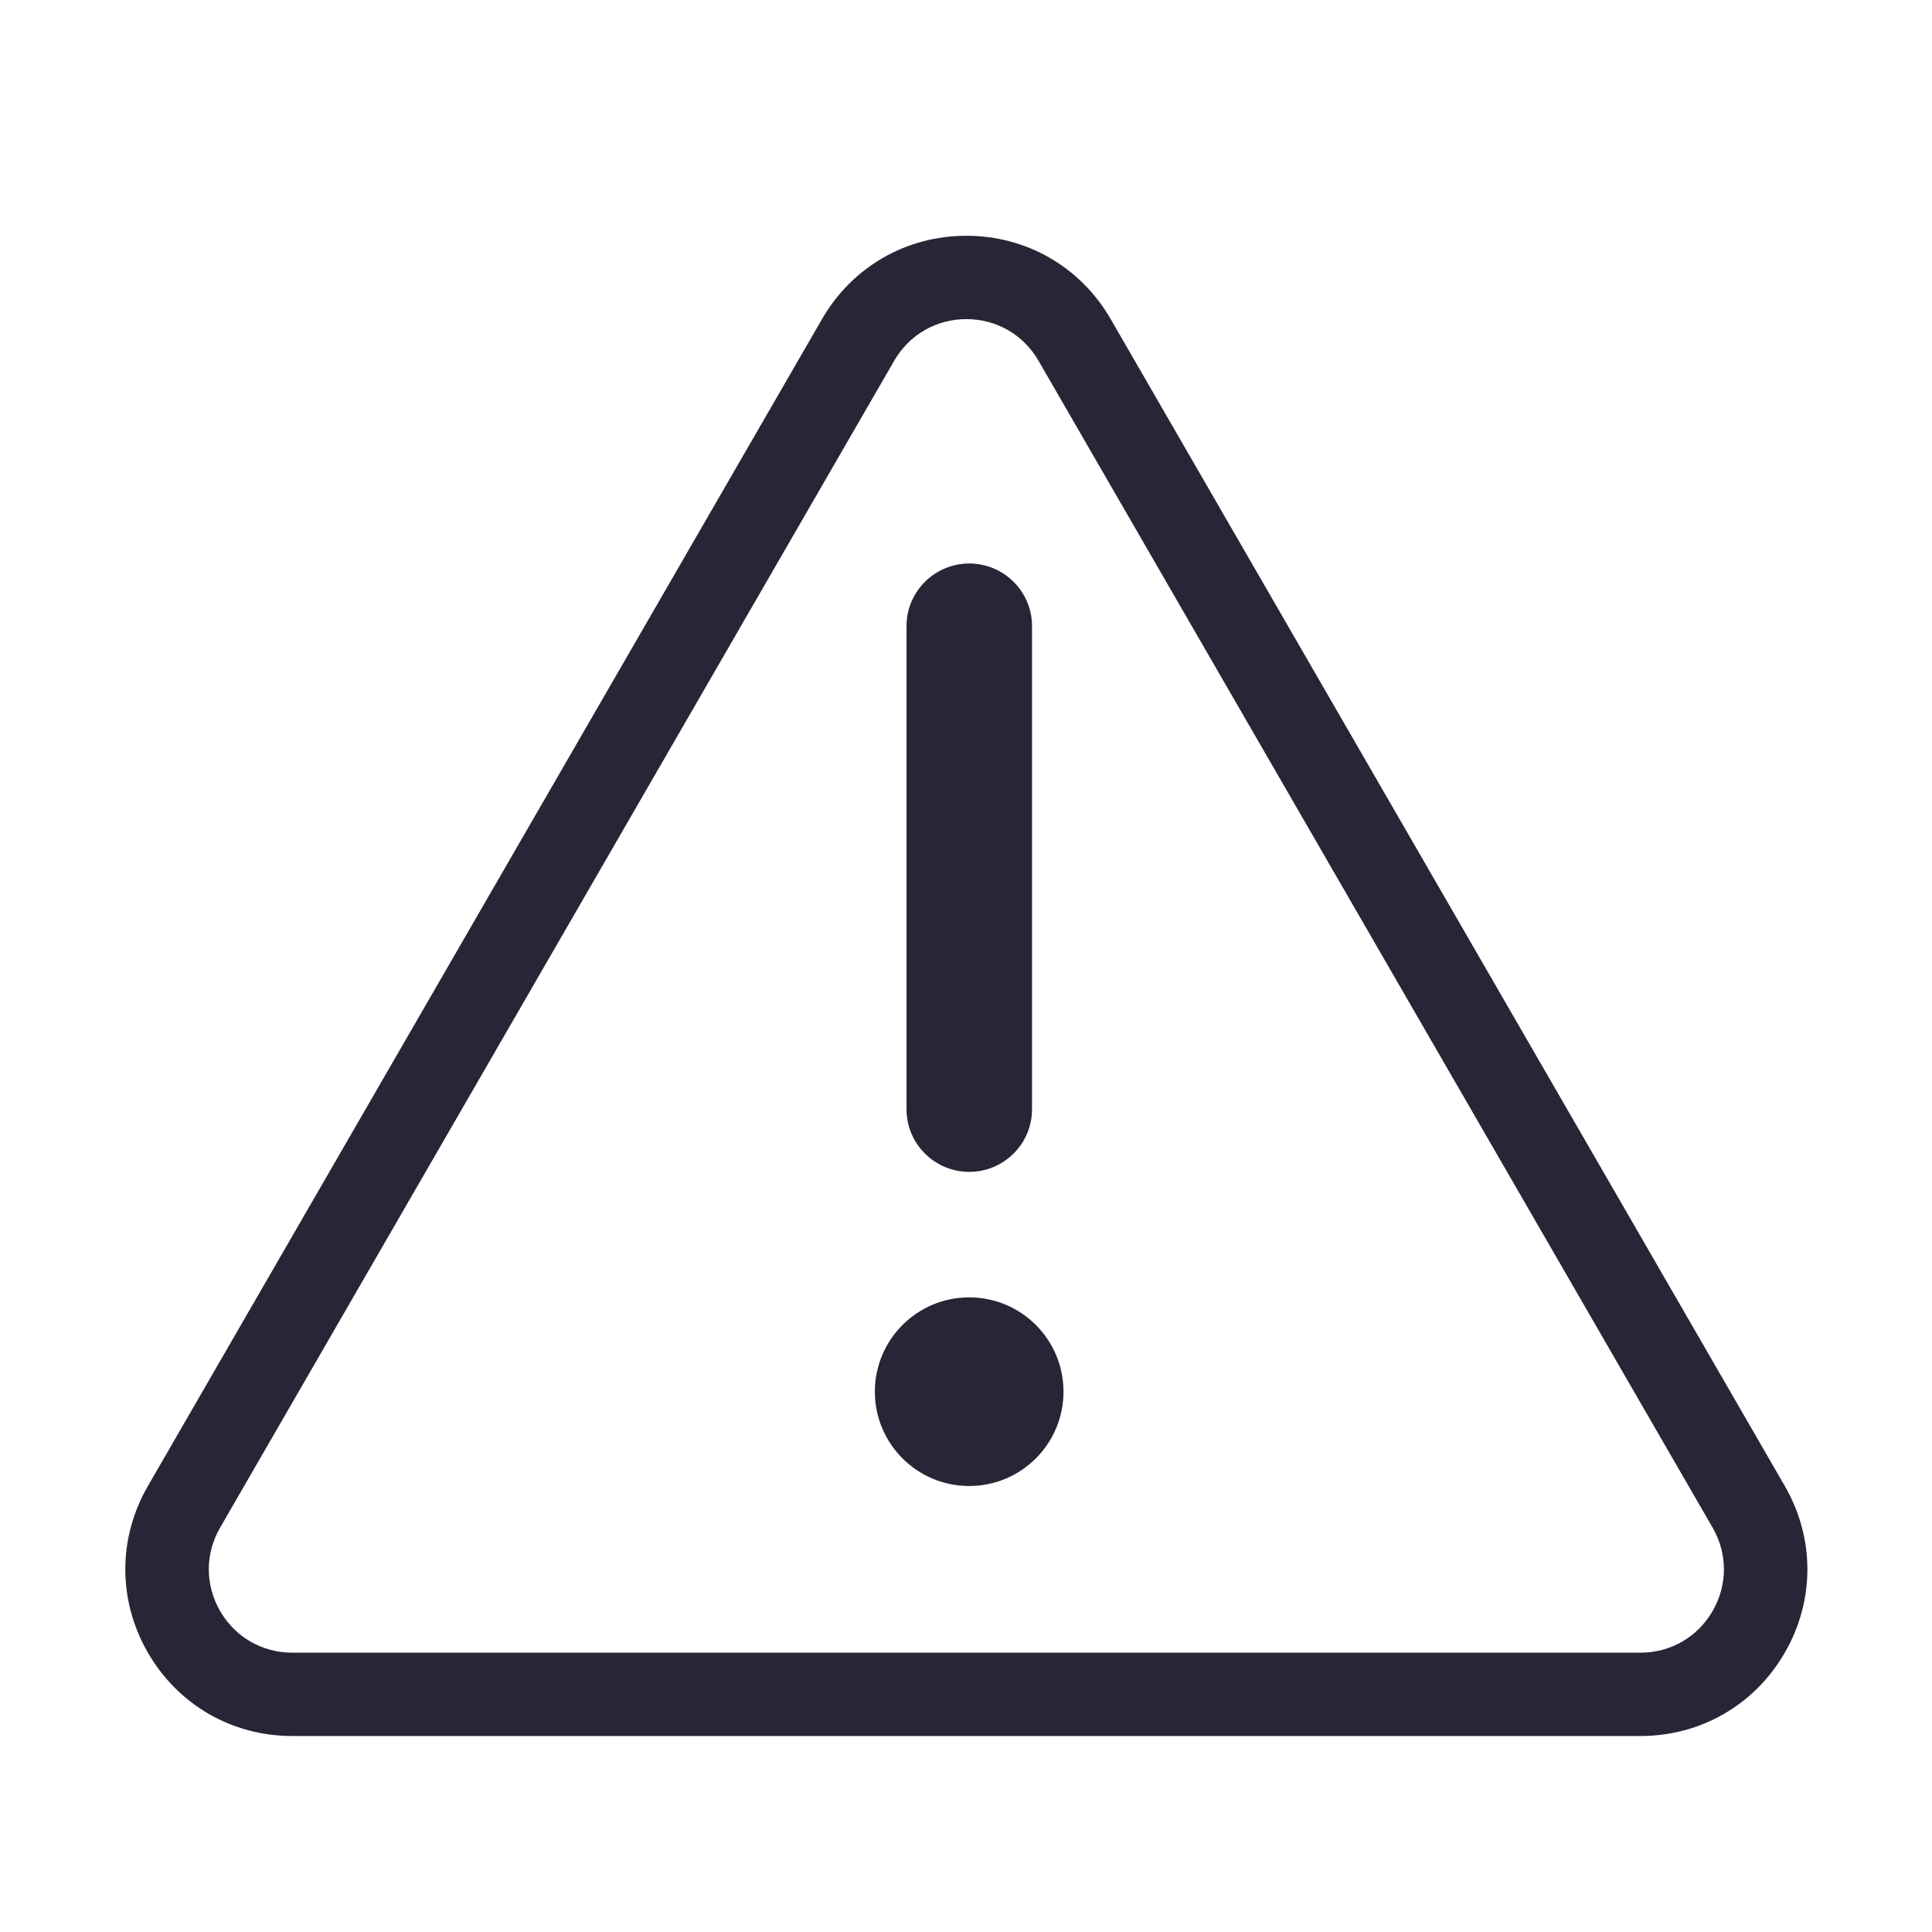
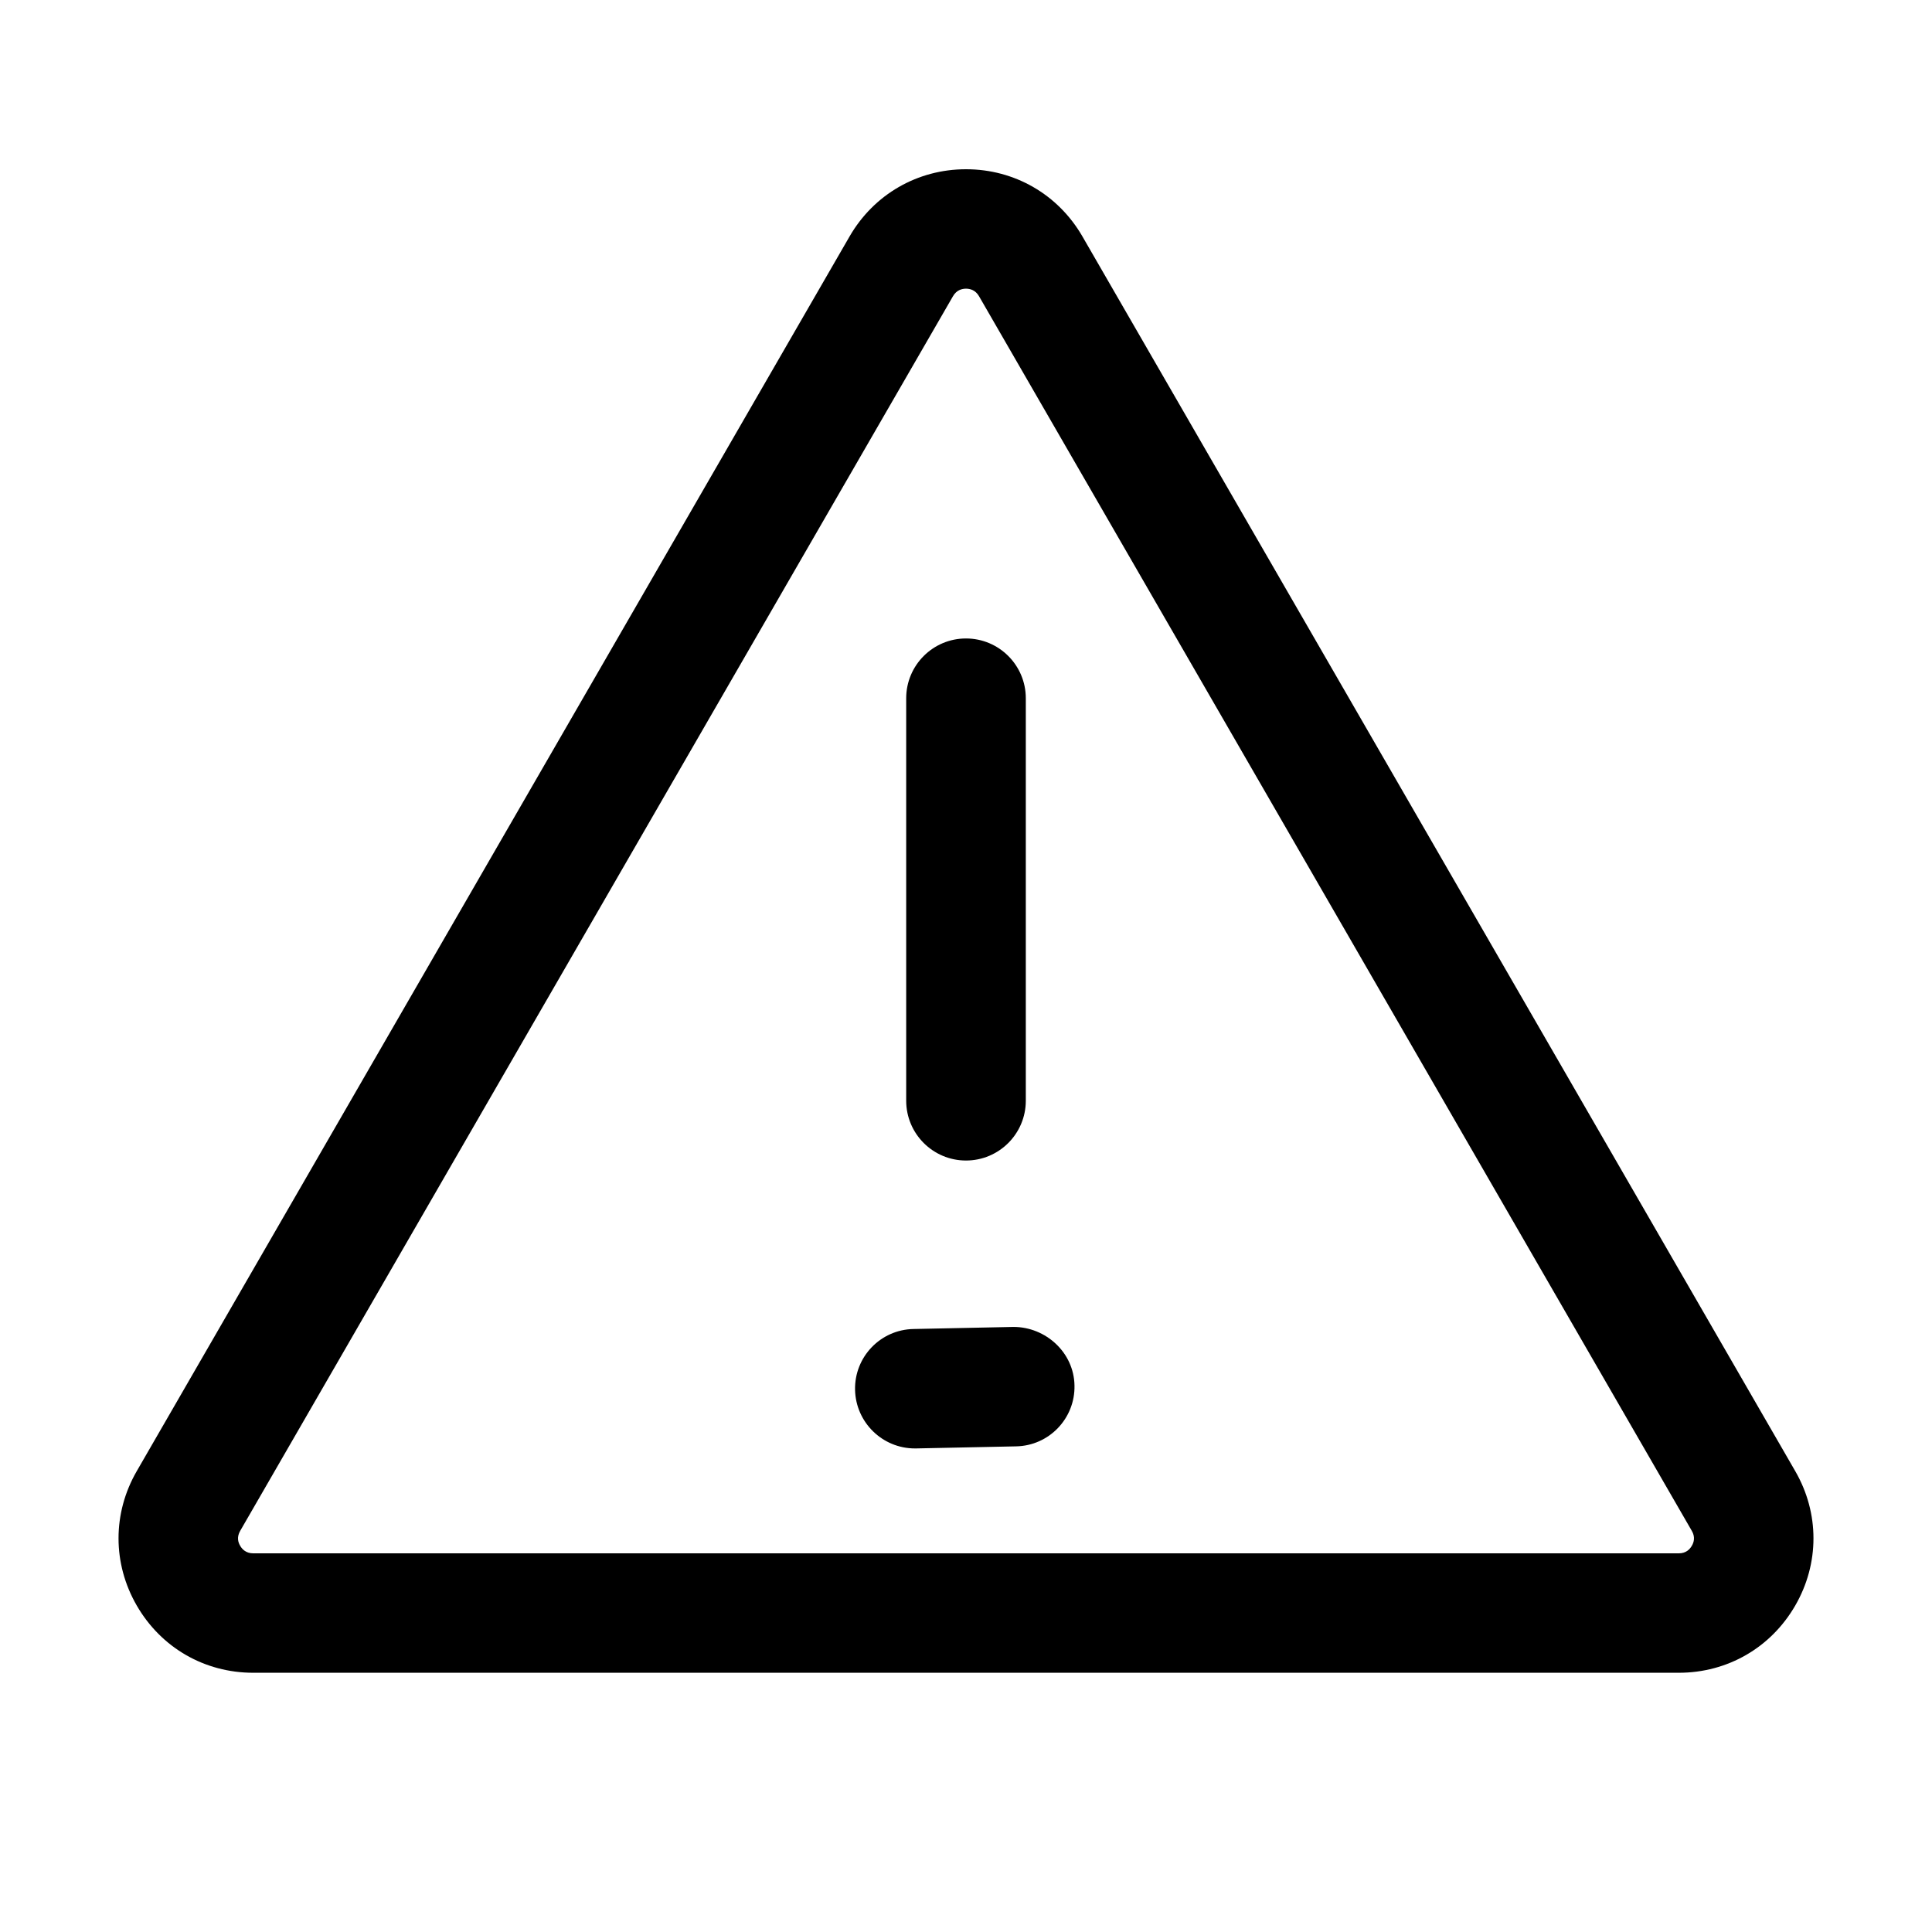
- <svg xmlns="http://www.w3.org/2000/svg" t="1764658561917" class="icon" viewBox="0 0 1024 1024" version="1.1" p-id="6551" width="200" height="200">
-   <path d="M869.473 920.128 154.906 920.128c-31.944 0-60.546-16.517-76.515-44.181-15.969-27.666-15.962-60.696 0.016-88.355l357.283-618.472c15.972-27.648 44.568-44.153 76.496-44.153 31.93-0.001 60.528 16.505 76.499 44.152l357.283 618.473c15.978 27.66 15.984 60.689 0.017 88.355C930.019 903.611 901.416 920.128 869.473 920.128zM512.187 169.139c-15.963 0-30.261 8.252-38.247 22.076l0 0L116.658 809.687c-7.99 13.83-7.993 30.345-0.008 44.179 7.984 13.832 22.286 22.09 38.257 22.09l714.567 0c15.972 0 30.273-8.258 38.256-22.09 7.985-13.832 7.981-30.349-0.008-44.179L550.437 191.214C542.453 177.391 528.153 169.138 512.187 169.139z" fill="#272636" p-id="6552" />
-   <path d="M513.732 621.119c-18.297 0-33.257-14.833-33.257-33.13L480.475 331.79c0-18.297 14.961-33.13 33.257-33.13 18.297 0 33.257 14.833 33.257 33.13l0 256.2C546.99 606.286 532.029 621.119 513.732 621.119z" fill="#272636" p-id="6553" />
-   <path d="M513.686 737.62m-49.992 0a48.853 48.853 0 1 0 99.983 0 48.853 48.853 0 1 0-99.983 0Z" fill="#272636" p-id="6554" />
+ <svg xmlns="http://www.w3.org/2000/svg" t="1764659010471" class="icon" viewBox="0 0 1024 1024" version="1.1" p-id="6706" width="200" height="200">
+   <path d="M889.8 886.6H134.2c-25.8 0-48.8-13.3-61.7-35.6-12.9-22.3-12.9-49 0-71.3l377.8-654.4c12.9-22.3 36-35.6 61.7-35.6s48.8 13.3 61.7 35.6l377.8 654.4c12.9 22.3 12.9 49 0 71.3-12.9 22.3-35.9 35.6-61.7 35.6zM512 153c-2.1 0-5 0.7-6.9 4L127.3 811.4c-1.9 3.3-1.1 6.1 0 7.9 1 1.8 3.1 4 6.9 4h755.6c3.8 0 5.8-2.1 6.9-4 1.1-1.8 1.9-4.7 0-7.9L518.9 157c-1.9-3.3-4.8-4-6.9-4z m-34.3-11.8h0.3-0.3z" fill="#000000" p-id="6707" />
+   <path d="M512 615.1c-17.5 0-31.7-14.2-31.7-31.7V370.1c0-17.5 14.2-31.7 31.7-31.7s31.7 14.2 31.7 31.7v213.3c0 17.5-14.2 31.7-31.7 31.7zM484.9 767.7c-17.2 0-31.3-13.8-31.7-31-0.4-17.5 13.5-32 31-32.3l53-1.1c17 0 32 13.5 32.3 31 0.4 17.5-13.5 32-31 32.3l-53 1.1h-0.6z" fill="#000000" p-id="6708" />
</svg>
